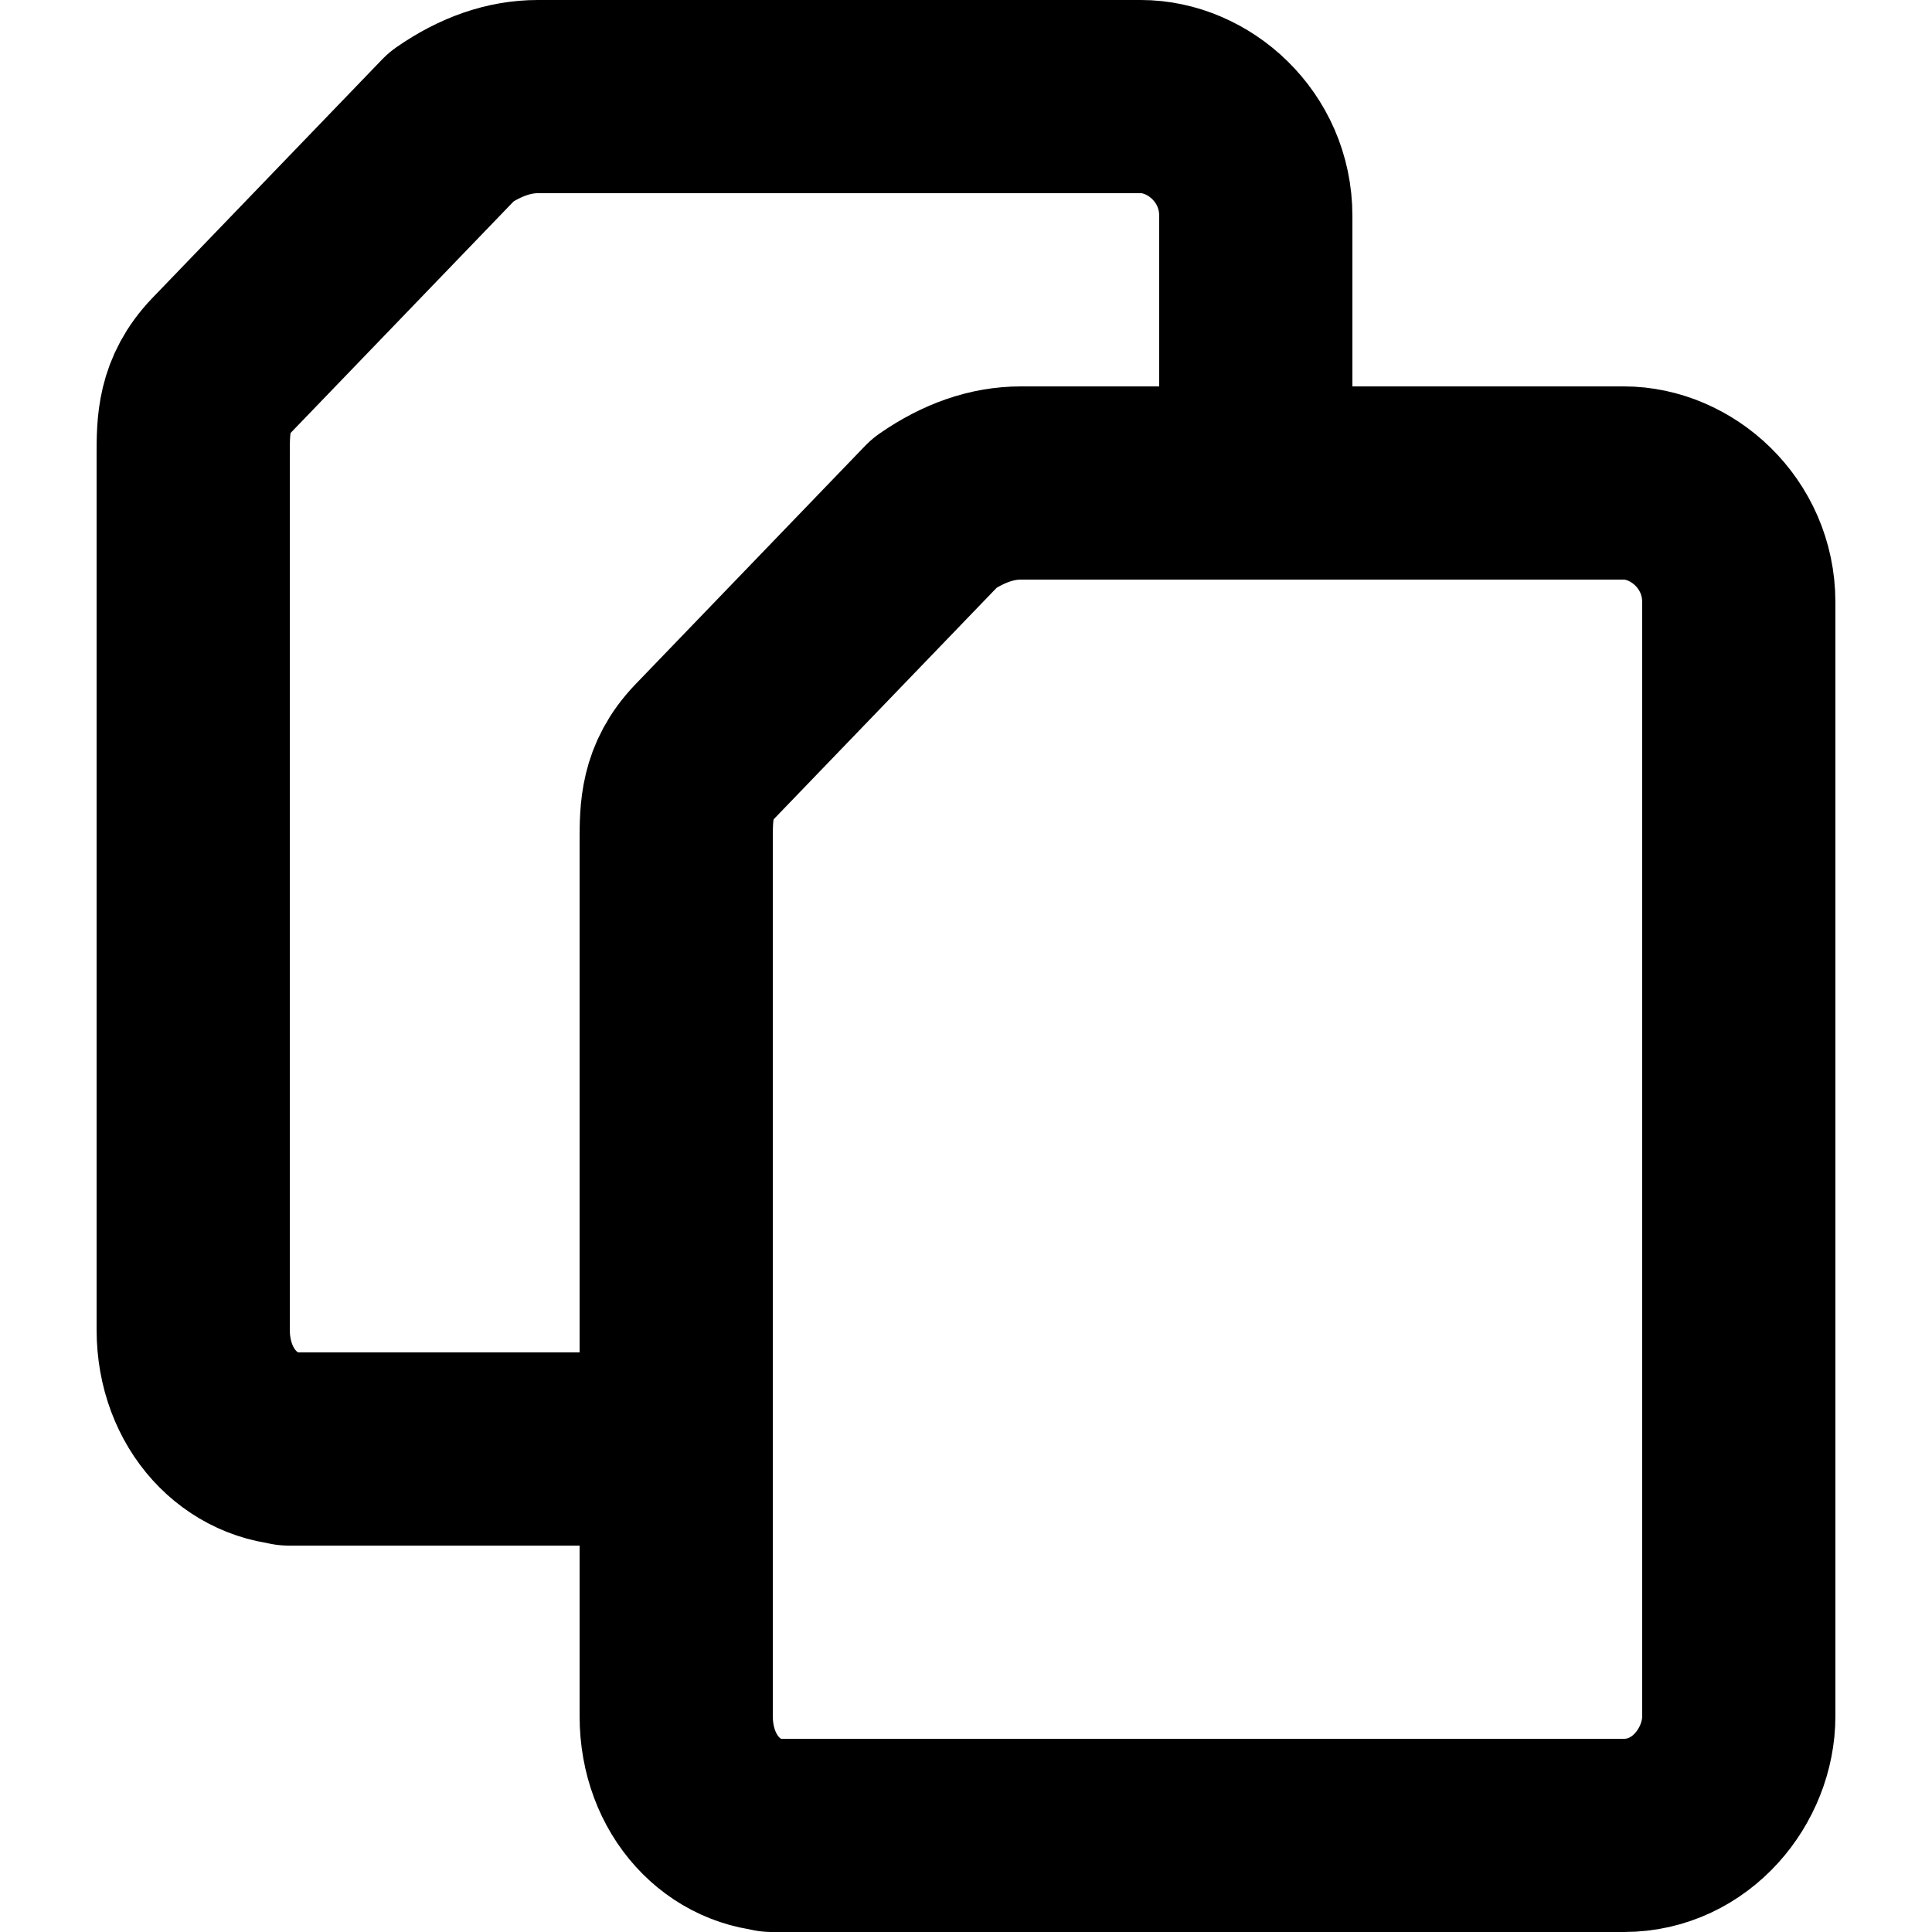
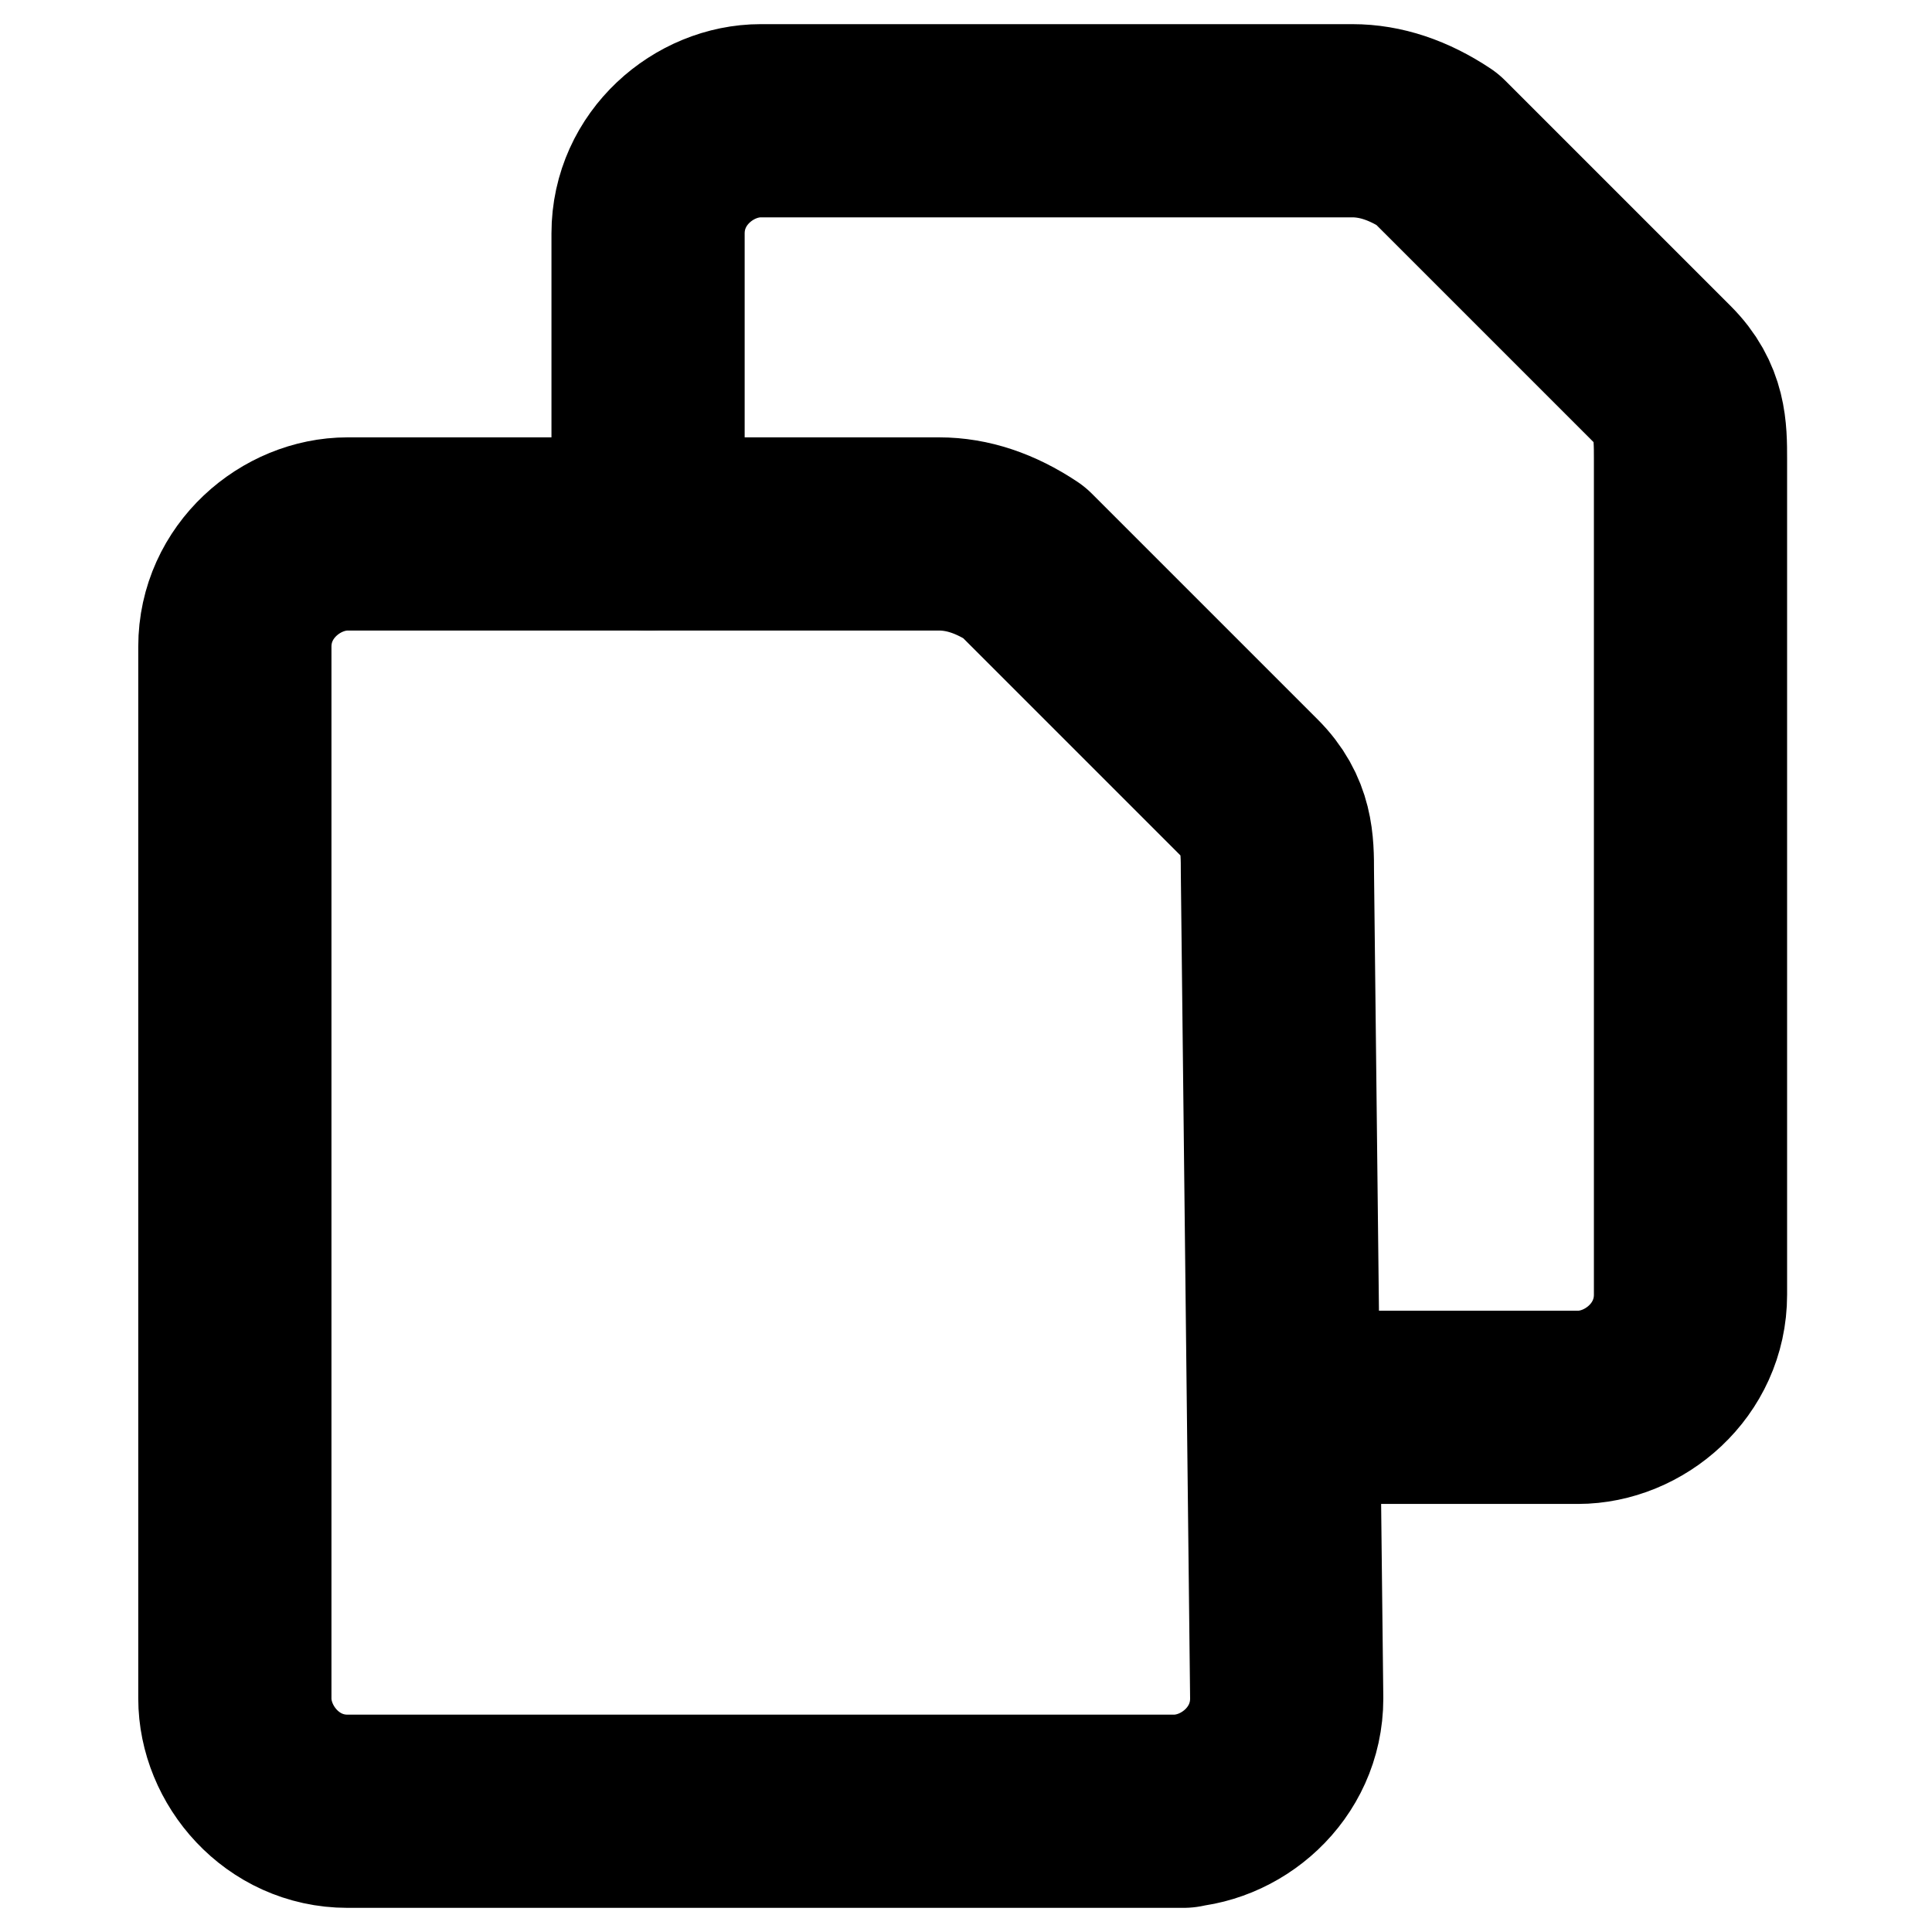
- <svg xmlns="http://www.w3.org/2000/svg" viewBox="0 0 20 20">
-   <g fill="none" stroke="currentColor" stroke-width="2" stroke-linecap="round" stroke-linejoin="round">
-     <path d="M7 17.765C7 18.485 7.496 19 8.09 19h-.099 8.82c.694 0 1.189-.618 1.189-1.235V6.235C18 5.515 17.405 5 16.81 5h0-6.242c-.298 0-.595.103-.892.309l-2.379 2.47C7 8.09 7 8.397 7 8.706v9.059z" />
-     <path d="M13 5V2.235C13 1.515 12.405 1 11.81 1h0-6.242c-.298 0-.595.103-.892.309l-2.379 2.47C2 4.09 2 4.397 2 4.706v9.059C2 14.485 2.496 15 3.09 15h-.099H7" />
-   </g>
+ <svg xmlns="http://www.w3.org/2000/svg" viewBox="0 0 16 16">
+   <path d="M10.656 14.066C10.656 14.611 10.19 15 9.723 15H9.801H2.878C2.334 15 1.945 14.533 1.945 14.066V5.355C1.945 4.811 2.412 4.422 2.878 4.422H7.778C8.012 4.422 8.245 4.5 8.478 4.655L10.345 6.522C10.579 6.755 10.579 6.989 10.579 7.222L10.656 14.066Z" stroke="currentColor" stroke-width="1.6" stroke-linecap="round" stroke-linejoin="round" fill="none" />
+   <path d="M5.367 4.422V1.933C5.367 1.389 5.833 1 6.3 1H11.2C11.433 1 11.667 1.078 11.9 1.233L13.767 3.1C14 3.333 14 3.567 14 3.8V10.722C14 11.267 13.533 11.655 13.067 11.655H10.656" stroke="currentColor" stroke-width="1.6" stroke-linecap="round" stroke-linejoin="round" fill="none" />
</svg>
